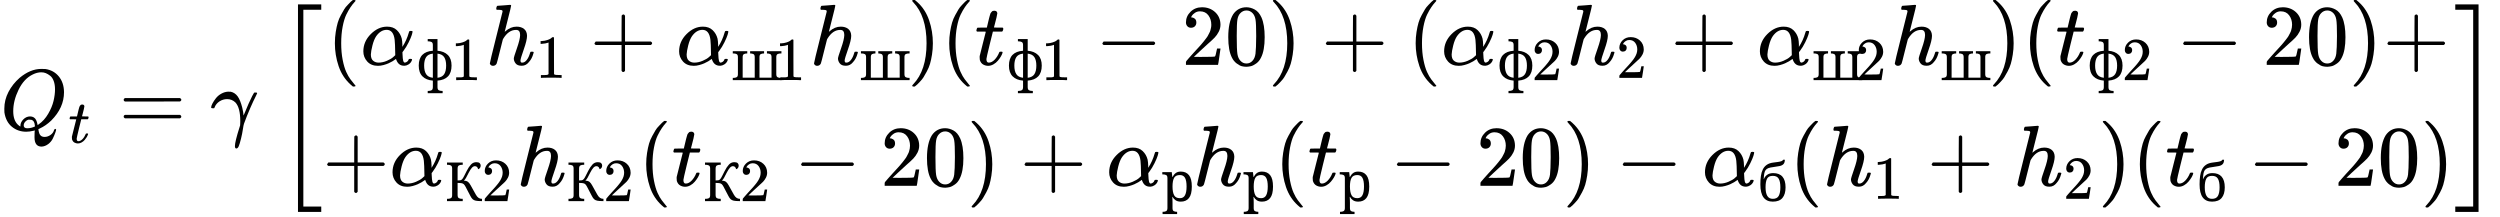
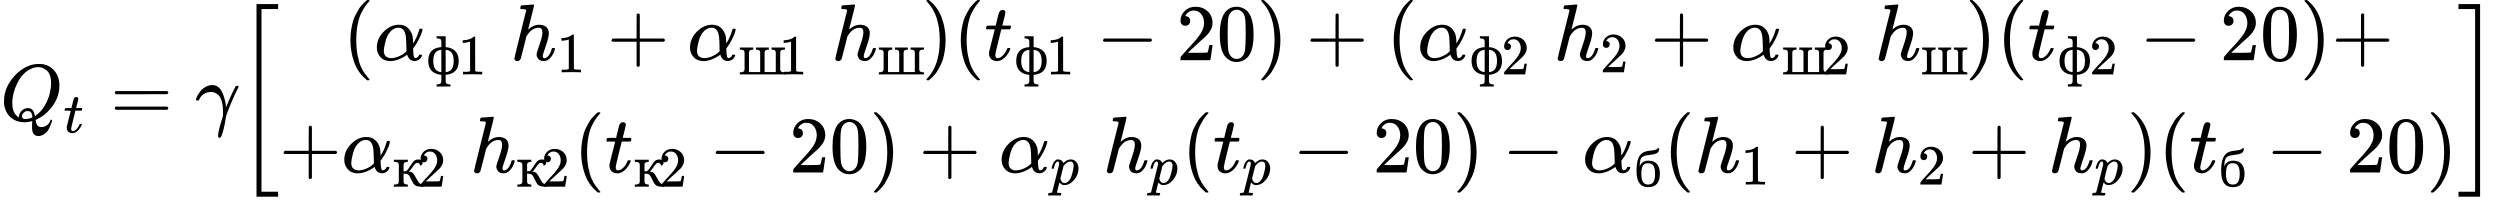
- <svg xmlns="http://www.w3.org/2000/svg" xmlns:xlink="http://www.w3.org/1999/xlink" width="523.096" height="45.28" viewBox="0 -1500.8 28901.1 2501.7">
+ <svg xmlns="http://www.w3.org/2000/svg" xmlns:xlink="http://www.w3.org/1999/xlink" width="563.568" height="45.28" viewBox="0 -1500.8 31137.1 2501.7">
  <defs>
-     <path id="i" d="m213 578-13-5q-14-5-40-10t-58-7H83v46h19q47 2 87 15t56 24 28 22q2 3 12 3 9 0 17-6V361l1-300q7-7 12-9t24-4 62-2h26V0h-11q-21 3-159 3-136 0-157-3H88v46h64q16 0 25 1t16 3 8 2 6 5 6 4v517z" />
+     <path id="j" d="M137 683q1 0 72 5t73 6q12 0 12-9 0-11-36-151-38-148-38-151 0-2 7 5 61 54 130 54 54 0 87-27t34-79q0-51-38-158T402 50q1-14 5-19t15-5q28 0 52 30t39 82q3 11 6 13t16 2q20 0 20-8 0-1-4-15-16-59-51-97-34-43-81-43h-5q-47 0-68 27t-21 57q0 16 36 118t37 153q0 59-44 59h-5q-83 0-144-98l-7-13-34-135Q132 28 127 16q-13-27-44-27-14 0-24 9T48 16q0 14 73 304l74 296q0 13-7 16t-39 5h-21q-6 6-6 8t2 19q5 19 13 19z" />
    <path id="a" d="M399-80q0 33 1 50t2 19v4l-15-4q-46-11-84-11-95 0-165 57T51 201q-1 8-1 43 0 102 48 194t129 163q124 103 249 103 38 0 48-1 97-14 156-86t60-182q0-180-148-328-63-60-131-91l-17-8V3q0-1 5-27t21-42 46-16q35 0 67 22t42 57q6 14 13 14 9 0 11-9 0-8-10-36t-28-66-54-65-76-29q-82 0-82 107v7zm237 548q0 55-15 96t-41 61-50 30-53 10q-48 0-98-25-102-49-164-176t-62-248q0-106 54-157 24-21 29-21v8q0 40 33 74t78 35q25 0 43-11t27-30 12-32 6-27l13 9q64 44 109 121t62 149 17 134zM314 18q48 0 90 21l-1 10q-4 55-37 66-12 2-19 2h-6q-3 0-4 1-20 0-41-20t-22-46q0-34 40-34z" />
    <path id="c" d="M56 347q0 13 14 20h637q15-8 15-20 0-11-14-19l-318-1H72q-16 5-16 20zm0-194q0 15 16 20h636q14-10 14-20 0-13-15-20H70q-14 7-14 20z" />
    <path id="d" d="M31 249q-20 0-20 9 0 17 15 46t40 61 63 53 77 23q27 0 33-1 48-11 79-54t53-131q14-60 14-85 0-4 1-4l12 27q20 51 45 107t43 91 22 39q2 1 16 1h13q6-6 6-9 0-4-21-44t-59-127-72-180q-6-16-13-65t-21-106q-16-65-27-90t-27-26q-17 0-17 28 0 50 54 220l6 19 1 18q1 10 1 31 0 157-57 217-40 38-95 38-48 0-88-26t-57-69q-2-9-4-9-2-2-16-2z" />
-     <path id="f" d="M247-949v2399h269v-62H309V-887h207v-62H247z" />
-     <path id="g" d="M94 250q0 69 10 131t23 107 37 88 38 67 42 52 33 34 25 21h17q14 0 14-9 0-3-17-21t-41-53-49-86-42-138-17-193 17-192 41-139 49-86 42-53 17-21q0-9-15-9h-16l-28 24q-94 85-137 212T94 250z" />
-     <path id="h" d="M34 156q0 114 86 200t189 86q70 0 112-40t57-98q6-29 7-67v-29q49 74 75 166 4 14 6 16t16 3q21 0 21-8 0-9-9-39t-36-85-61-100l-11-14 1-24q2-56 8-76t19-21q14 2 26 11t17 23q2 7 5 8t15 2q20 0 20-8 0-6-6-19-12-24-35-38t-44-15h-7q-67 0-91 72l-3 7-11-8q-10-8-30-20t-45-23-58-20-64-9q-79 0-124 50T34 156zM208 26q49 0 98 21t73 43l24 22q-2 143-7 178-14 115-92 115-69 0-121-73-27-40-44-108t-18-104q0-49 25-71t62-23z" />
+     <path id="e" d="M247-949v2399h269v-62H309V-887h207v-62H247z" />
+     <path id="f" d="M94 250q0 69 10 131t23 107 37 88 38 67 42 52 33 34 25 21h17q14 0 14-9 0-3-17-21t-41-53-49-86-42-138-17-193 17-192 41-139 49-86 42-53 17-21q0-9-15-9h-16l-28 24q-94 85-137 212T94 250z" />
+     <path id="g" d="M34 156q0 114 86 200t189 86q70 0 112-40t57-98q6-29 7-67v-29q49 74 75 166 4 14 6 16t16 3q21 0 21-8 0-9-9-39t-36-85-61-100l-11-14 1-24q2-56 8-76t19-21q14 2 26 11t17 23q2 7 5 8t15 2q20 0 20-8 0-6-6-19-12-24-35-38t-44-15h-7q-67 0-91 72l-3 7-11-8q-10-8-30-20t-45-23-58-20-64-9q-79 0-124 50T34 156zM208 26q49 0 98 21t73 43l24 22q-2 143-7 178-14 115-92 115-69 0-121-73-27-40-44-108t-18-104q0-49 25-71t62-23z" />
+     <path id="h" d="m213 578-13-5q-14-5-40-10t-58-7H83v46h19q47 2 87 15t56 24 28 22q2 3 12 3 9 0 17-6V361l1-300q7-7 12-9t24-4 62-2h26V0h-11q-21 3-159 3-136 0-157-3H88v46h64q16 0 25 1t16 3 8 2 6 5 6 4v517z" />
    <path id="b" d="M26 385q-7 7-7 10 0 4 3 16t5 14q2 5 9 5t51 1h53l19 80q3 11 7 29t7 26 6 20 8 17 10 12 14 9 18 2q18-1 25-11t7-19q0-7-9-47t-20-79l-10-37q0-2 50-2h51q7-7 7-11 0-22-13-35H210l-36-145Q135 80 135 68q0-42 27-42 35 0 68 34t53 84q2 6 5 7t15 2h4q15 0 15-8 0-3-3-12-5-16-18-38t-34-47-51-42-61-17q-30 0-57 15T59 56q-2 8-2 27v18l35 140q35 141 36 142 0 2-51 2H26z" />
-     <path id="j" d="M137 683q1 0 72 5t73 6q12 0 12-9 0-11-36-151-38-148-38-151 0-2 7 5 61 54 130 54 54 0 87-27t34-79q0-51-38-158T402 50q1-14 5-19t15-5q28 0 52 30t39 82q3 11 6 13t16 2q20 0 20-8 0-1-4-15-16-59-51-97-34-43-81-43h-5q-47 0-68 27t-21 57q0 16 36 118t37 153q0 59-44 59h-5q-83 0-144-98l-7-13-34-135Q132 28 127 16q-13-27-44-27-14 0-24 9T48 16q0 14 73 304l74 296q0 13-7 16t-39 5h-21q-6 6-6 8t2 19q5 19 13 19z" />
    <path id="k" d="M56 237v13l14 20h299v150l1 150q10 13 19 13 13 0 20-15V270h298q15-8 15-20t-15-20H409V-68q-8-14-18-14h-4q-12 0-18 14v298H70q-14 7-14 20z" />
    <path id="l" d="m60 749 4 1h22l28-24q94-85 137-212t43-264q0-68-10-131T261 12t-37-88-38-67-41-51-32-33-23-19l-4-4H63q-3 0-5 3t-3 9q1 1 11 13Q221-64 221 250T66 725q-10 12-11 13 0 8 5 11z" />
    <path id="m" d="M84 237v13l14 20h581q15-8 15-20t-15-20H98q-14 7-14 20z" />
    <path id="n" d="M109 429q-27 0-43 18t-16 44q0 71 53 123t132 52q91 0 152-56t62-145q0-43-20-82t-48-68-80-74q-36-31-100-92l-59-56 76-1q157 0 167 5 7 2 24 89v3h40v-3q-1-3-13-91T421 3V0H50v31q0 7 6 15t30 35q29 32 50 56 9 10 34 37t34 37 29 33 28 34 23 30 21 32 15 29 13 32 7 30 3 33q0 63-34 109t-97 46q-33 0-58-17t-35-33-10-19q0-1 5-1 18 0 37-14t19-46q0-25-16-42t-45-18z" />
    <path id="o" d="M96 585q56 81 153 81 48 0 96-26t78-92q37-83 37-228 0-155-43-237-20-42-55-67t-61-31-51-7q-26 0-52 6t-61 32-55 67q-43 82-43 237 0 174 57 265zm225 12q-30 32-71 32-42 0-72-32-25-26-33-72t-8-192q0-158 8-208t36-79q28-30 69-30 40 0 68 30 29 30 36 84t8 203q0 145-8 191t-33 73z" />
-     <path id="p" d="M11 1388v62h269V-949H11v62h207v2275H11z" />
+     <path id="p" d="M23 287q1 3 2 8t5 22 10 31 15 33 20 30 26 22 33 9q75 0 96-64l10 9q62 55 118 55 65 0 102-47t37-114q0-108-76-199T249-10q-22 0-39 6-11 5-23 15t-19 17l-7 8q-1-1-22-87t-21-87q0-6 8-7t37-3h25q6-7 6-9t-3-18q-3-12-6-15t-13-4h-11q-9 0-34 1t-62 1q-70 0-89-2h-8q-7 7-7 11 2 27 13 35h20q34 1 39 12 3 6 61 239t61 247q1 5 1 14 0 41-25 41-22 0-37-28t-23-61-12-36q-2-2-16-2H29q-6 6-6 9zm155-185q22-76 74-76 30 0 58 23t46 58q18 34 36 108t19 110v6q0 74-61 74-11 0-22-3t-22-9-20-13-17-15-15-15-11-14-8-10l-3-4q0-1-3-14t-11-44-14-52q-26-106-26-110z" />
+     <path id="q" d="M11 1388v62h269V-949H11v62h207v2275H11z" />
  </defs>
  <g data-mml-node="math" stroke="currentColor" fill="currentColor" stroke-width="0">
    <g data-mml-node="msub">
      <use xlink:href="#a" data-mml-node="mi" transform="scale(1 -1)" />
      <g data-mml-node="TeXAtom">
        <use xlink:href="#b" data-mml-node="mi" transform="matrix(.707 0 0 -.707 791 150)" />
      </g>
    </g>
    <use xlink:href="#c" data-mml-node="mo" transform="matrix(1 0 0 -1 1374 0)" />
    <use xlink:href="#d" data-mml-node="mi" transform="matrix(1 0 0 -1 2429.8 0)" />
-     <use xlink:href="#e" data-mml-node="mtext" transform="matrix(1 0 0 -1 2947.8 0)" />
    <g data-mml-node="mrow">
-       <use xlink:href="#f" data-mml-node="mo" transform="matrix(1 0 0 -1 3197.8 0)" />
+       <use xlink:href="#e" data-mml-node="mo" transform="matrix(1 0 0 -1 2947.8 0)" />
      <g data-mml-node="mtable">
        <g data-mml-node="mtr">
          <g data-mml-node="mtd">
-             <use xlink:href="#g" data-mml-node="mo" transform="matrix(1 0 0 -1 3777.4 -750.8)" />
-             <g data-mml-node="msub">
-               <use xlink:href="#h" data-mml-node="mi" transform="matrix(1 0 0 -1 4166.4 -750.8)" />
-               <g data-mml-node="TeXAtom">
-                 <text data-variant="normal" transform="matrix(.707 0 0 .707 4806.4 -574.1)" font-size="884" font-family="serif" data-mml-node="mo">ф</text>
-                 <use xlink:href="#i" data-mml-node="mn" transform="matrix(.707 0 0 -.707 5211.228 -574.1)" />
-               </g>
-             </g>
-             <g data-mml-node="msub">
-               <use xlink:href="#j" data-mml-node="mi" transform="matrix(1 0 0 -1 5614.8 -750.8)" />
-               <g data-mml-node="TeXAtom">
-                 <use xlink:href="#i" data-mml-node="mn" transform="matrix(.707 0 0 -.707 6190.8 -600.8)" />
-               </g>
-             </g>
-             <use xlink:href="#k" data-mml-node="mo" transform="matrix(1 0 0 -1 6816.6 -750.8)" />
-             <g data-mml-node="msub">
-               <use xlink:href="#h" data-mml-node="mi" transform="matrix(1 0 0 -1 7816.8 -750.8)" />
-               <g data-mml-node="TeXAtom">
-                 <text data-variant="normal" transform="matrix(.707 0 0 .707 8456.8 -574.1)" font-size="884" font-family="serif" data-mml-node="mo">ш</text>
-                 <use xlink:href="#i" data-mml-node="mn" transform="matrix(.707 0 0 -.707 8958.7 -574.1)" />
-               </g>
-             </g>
-             <g data-mml-node="msub">
-               <use xlink:href="#j" data-mml-node="mi" transform="matrix(1 0 0 -1 9362.4 -750.8)" />
-               <g data-mml-node="TeXAtom">
-                 <text data-variant="normal" transform="matrix(.707 0 0 .707 9938.4 -574.1)" font-size="884" font-family="serif" data-mml-node="mo">ш</text>
-               </g>
-             </g>
-             <use xlink:href="#l" data-mml-node="mo" transform="matrix(1 0 0 -1 10490.4 -750.8)" />
-             <use xlink:href="#g" data-mml-node="mo" transform="matrix(1 0 0 -1 10879.4 -750.8)" />
-             <g data-mml-node="msub">
-               <use xlink:href="#b" data-mml-node="mi" transform="matrix(1 0 0 -1 11268.4 -750.8)" />
-               <g data-mml-node="TeXAtom">
-                 <text data-variant="normal" transform="matrix(.707 0 0 .707 11629.4 -574.1)" font-size="884" font-family="serif" data-mml-node="mo">ф</text>
-                 <use xlink:href="#i" data-mml-node="mn" transform="matrix(.707 0 0 -.707 12034.228 -574.1)" />
-               </g>
-             </g>
-             <use xlink:href="#m" data-mml-node="mo" transform="matrix(1 0 0 -1 12660 -750.8)" />
-             <g data-mml-node="mn" transform="matrix(1 0 0 -1 13660.2 -750.8)">
-               <use xlink:href="#n" />
-               <use xlink:href="#o" transform="translate(500)" />
-             </g>
-             <use xlink:href="#l" data-mml-node="mo" transform="matrix(1 0 0 -1 14660.2 -750.8)" />
-             <use xlink:href="#k" data-mml-node="mo" transform="matrix(1 0 0 -1 15271.4 -750.8)" />
-             <use xlink:href="#g" data-mml-node="mo" transform="matrix(1 0 0 -1 16271.7 -750.8)" />
-             <g data-mml-node="msub">
-               <use xlink:href="#h" data-mml-node="mi" transform="matrix(1 0 0 -1 16660.7 -750.8)" />
-               <g data-mml-node="TeXAtom">
-                 <text data-variant="normal" transform="matrix(.707 0 0 .707 17300.7 -574.1)" font-size="884" font-family="serif" data-mml-node="mo">ф</text>
-                 <use xlink:href="#n" data-mml-node="mn" transform="matrix(.707 0 0 -.707 17705.528 -574.1)" />
-               </g>
-             </g>
-             <g data-mml-node="msub">
-               <use xlink:href="#j" data-mml-node="mi" transform="matrix(1 0 0 -1 18109.1 -750.8)" />
-               <g data-mml-node="TeXAtom">
-                 <use xlink:href="#n" data-mml-node="mn" transform="matrix(.707 0 0 -.707 18685.1 -600.8)" />
-               </g>
-             </g>
-             <use xlink:href="#k" data-mml-node="mo" transform="matrix(1 0 0 -1 19310.8 -750.8)" />
-             <g data-mml-node="msub">
-               <use xlink:href="#h" data-mml-node="mi" transform="matrix(1 0 0 -1 20311.1 -750.8)" />
-               <g data-mml-node="TeXAtom">
-                 <text data-variant="normal" transform="matrix(.707 0 0 .707 20951.1 -574.1)" font-size="884" font-family="serif" data-mml-node="mo">ш</text>
-                 <use xlink:href="#n" data-mml-node="mn" transform="matrix(.707 0 0 -.707 21453 -574.1)" />
-               </g>
-             </g>
-             <g data-mml-node="msub">
-               <use xlink:href="#j" data-mml-node="mi" transform="matrix(1 0 0 -1 21856.6 -750.8)" />
-               <g data-mml-node="TeXAtom">
-                 <text data-variant="normal" transform="matrix(.707 0 0 .707 22432.6 -574.1)" font-size="884" font-family="serif" data-mml-node="mo">ш</text>
-               </g>
-             </g>
-             <use xlink:href="#l" data-mml-node="mo" transform="matrix(1 0 0 -1 22984.6 -750.8)" />
-             <use xlink:href="#g" data-mml-node="mo" transform="matrix(1 0 0 -1 23373.6 -750.8)" />
-             <g data-mml-node="msub">
-               <use xlink:href="#b" data-mml-node="mi" transform="matrix(1 0 0 -1 23762.6 -750.8)" />
-               <g data-mml-node="TeXAtom">
-                 <text data-variant="normal" transform="matrix(.707 0 0 .707 24123.6 -574.1)" font-size="884" font-family="serif" data-mml-node="mo">ф</text>
-                 <use xlink:href="#n" data-mml-node="mn" transform="matrix(.707 0 0 -.707 24528.428 -574.1)" />
-               </g>
-             </g>
-             <use xlink:href="#m" data-mml-node="mo" transform="matrix(1 0 0 -1 25154.2 -750.8)" />
-             <g data-mml-node="mn" transform="matrix(1 0 0 -1 26154.5 -750.8)">
-               <use xlink:href="#n" />
-               <use xlink:href="#o" transform="translate(500)" />
-             </g>
-             <use xlink:href="#l" data-mml-node="mo" transform="matrix(1 0 0 -1 27154.5 -750.8)" />
-             <use xlink:href="#k" data-mml-node="mo" transform="matrix(1 0 0 -1 27543.5 -750.8)" />
+             <use xlink:href="#f" data-mml-node="mo" transform="matrix(1 0 0 -1 4270.4 -750.8)" />
+             <g data-mml-node="msub">
+               <use xlink:href="#g" data-mml-node="mi" transform="matrix(1 0 0 -1 4659.4 -750.8)" />
+               <g data-mml-node="TeXAtom">
+                 <text data-variant="normal" transform="matrix(.707 0 0 .707 5299.4 -574.1)" font-size="884" font-family="serif" data-mml-node="mo">ф</text>
+                 <use xlink:href="#h" data-mml-node="mn" transform="matrix(.707 0 0 -.707 5704.228 -574.1)" />
+               </g>
+             </g>
+             <use xlink:href="#i" data-mml-node="mtext" transform="matrix(1 0 0 -1 6107.8 -750.8)" />
+             <g data-mml-node="msub">
+               <use xlink:href="#j" data-mml-node="mi" transform="matrix(1 0 0 -1 6357.8 -750.8)" />
+               <g data-mml-node="TeXAtom">
+                 <use xlink:href="#h" data-mml-node="mn" transform="matrix(.707 0 0 -.707 6933.8 -600.8)" />
+               </g>
+             </g>
+             <use xlink:href="#k" data-mml-node="mo" transform="matrix(1 0 0 -1 7559.6 -750.8)" />
+             <g data-mml-node="msub">
+               <use xlink:href="#g" data-mml-node="mi" transform="matrix(1 0 0 -1 8559.8 -750.8)" />
+               <g data-mml-node="TeXAtom">
+                 <text data-variant="normal" transform="matrix(.707 0 0 .707 9199.8 -574.1)" font-size="884" font-family="serif" data-mml-node="mo">ш</text>
+                 <use xlink:href="#h" data-mml-node="mn" transform="matrix(.707 0 0 -.707 9701.7 -574.1)" />
+               </g>
+             </g>
+             <use xlink:href="#i" data-mml-node="mtext" transform="matrix(1 0 0 -1 10105.4 -750.8)" />
+             <g data-mml-node="msub">
+               <use xlink:href="#j" data-mml-node="mi" transform="matrix(1 0 0 -1 10355.4 -750.8)" />
+               <g data-mml-node="TeXAtom">
+                 <text data-variant="normal" transform="matrix(.707 0 0 .707 10931.4 -574.1)" font-size="884" font-family="serif" data-mml-node="mo">ш</text>
+               </g>
+             </g>
+             <use xlink:href="#l" data-mml-node="mo" transform="matrix(1 0 0 -1 11483.4 -750.8)" />
+             <use xlink:href="#f" data-mml-node="mo" transform="matrix(1 0 0 -1 11872.4 -750.8)" />
+             <g data-mml-node="msub">
+               <use xlink:href="#b" data-mml-node="mi" transform="matrix(1 0 0 -1 12261.4 -750.8)" />
+               <g data-mml-node="TeXAtom">
+                 <text data-variant="normal" transform="matrix(.707 0 0 .707 12622.4 -574.1)" font-size="884" font-family="serif" data-mml-node="mo">ф</text>
+                 <use xlink:href="#h" data-mml-node="mn" transform="matrix(.707 0 0 -.707 13027.228 -574.1)" />
+               </g>
+             </g>
+             <use xlink:href="#m" data-mml-node="mo" transform="matrix(1 0 0 -1 13653 -750.8)" />
+             <g data-mml-node="mn" transform="matrix(1 0 0 -1 14653.2 -750.8)">
+               <use xlink:href="#n" />
+               <use xlink:href="#o" transform="translate(500)" />
+             </g>
+             <use xlink:href="#l" data-mml-node="mo" transform="matrix(1 0 0 -1 15653.2 -750.8)" />
+             <use xlink:href="#k" data-mml-node="mo" transform="matrix(1 0 0 -1 16264.4 -750.8)" />
+             <use xlink:href="#f" data-mml-node="mo" transform="matrix(1 0 0 -1 17264.7 -750.8)" />
+             <g data-mml-node="msub">
+               <use xlink:href="#g" data-mml-node="mi" transform="matrix(1 0 0 -1 17653.7 -750.8)" />
+               <g data-mml-node="TeXAtom">
+                 <text data-variant="normal" transform="matrix(.707 0 0 .707 18293.7 -574.1)" font-size="884" font-family="serif" data-mml-node="mo">ф</text>
+                 <use xlink:href="#n" data-mml-node="mn" transform="matrix(.707 0 0 -.707 18698.528 -574.1)" />
+               </g>
+             </g>
+             <use xlink:href="#i" data-mml-node="mtext" transform="matrix(1 0 0 -1 19102.1 -750.8)" />
+             <g data-mml-node="msub">
+               <use xlink:href="#j" data-mml-node="mi" transform="matrix(1 0 0 -1 19352.1 -750.8)" />
+               <g data-mml-node="TeXAtom">
+                 <use xlink:href="#n" data-mml-node="mn" transform="matrix(.707 0 0 -.707 19928.1 -600.8)" />
+               </g>
+             </g>
+             <use xlink:href="#k" data-mml-node="mo" transform="matrix(1 0 0 -1 20553.8 -750.8)" />
+             <g data-mml-node="msub">
+               <use xlink:href="#g" data-mml-node="mi" transform="matrix(1 0 0 -1 21554.1 -750.8)" />
+               <g data-mml-node="TeXAtom">
+                 <text data-variant="normal" transform="matrix(.707 0 0 .707 22194.1 -574.1)" font-size="884" font-family="serif" data-mml-node="mo">ш</text>
+                 <use xlink:href="#n" data-mml-node="mn" transform="matrix(.707 0 0 -.707 22696 -574.1)" />
+               </g>
+             </g>
+             <use xlink:href="#i" data-mml-node="mtext" transform="matrix(1 0 0 -1 23099.6 -750.8)" />
+             <g data-mml-node="msub">
+               <use xlink:href="#j" data-mml-node="mi" transform="matrix(1 0 0 -1 23349.6 -750.8)" />
+               <g data-mml-node="TeXAtom">
+                 <text data-variant="normal" transform="matrix(.707 0 0 .707 23925.6 -574.1)" font-size="884" font-family="serif" data-mml-node="mo">ш</text>
+               </g>
+             </g>
+             <use xlink:href="#l" data-mml-node="mo" transform="matrix(1 0 0 -1 24477.6 -750.8)" />
+             <use xlink:href="#f" data-mml-node="mo" transform="matrix(1 0 0 -1 24866.6 -750.8)" />
+             <g data-mml-node="msub">
+               <use xlink:href="#b" data-mml-node="mi" transform="matrix(1 0 0 -1 25255.6 -750.8)" />
+               <g data-mml-node="TeXAtom">
+                 <text data-variant="normal" transform="matrix(.707 0 0 .707 25616.6 -574.1)" font-size="884" font-family="serif" data-mml-node="mo">ф</text>
+                 <use xlink:href="#n" data-mml-node="mn" transform="matrix(.707 0 0 -.707 26021.428 -574.1)" />
+               </g>
+             </g>
+             <use xlink:href="#m" data-mml-node="mo" transform="matrix(1 0 0 -1 26647.2 -750.8)" />
+             <g data-mml-node="mn" transform="matrix(1 0 0 -1 27647.5 -750.8)">
+               <use xlink:href="#n" />
+               <use xlink:href="#o" transform="translate(500)" />
+             </g>
+             <use xlink:href="#l" data-mml-node="mo" transform="matrix(1 0 0 -1 28647.5 -750.8)" />
+             <use xlink:href="#k" data-mml-node="mo" transform="matrix(1 0 0 -1 29036.5 -750.8)" />
          </g>
        </g>
        <g data-mml-node="mtr">
          <g data-mml-node="mtd">
-             <use xlink:href="#k" data-mml-node="mo" transform="matrix(1 0 0 -1 3725.8 647.3)" />
-             <g data-mml-node="msub">
-               <use xlink:href="#h" data-mml-node="mi" transform="matrix(1 0 0 -1 4503.8 647.3)" />
-               <g data-mml-node="TeXAtom">
-                 <text data-variant="normal" transform="matrix(.707 0 0 .707 5143.8 824)" font-size="884" font-family="serif" data-mml-node="mo">К</text>
-                 <use xlink:href="#n" data-mml-node="mn" transform="matrix(.707 0 0 -.707 5568.495 824)" />
-               </g>
-             </g>
-             <g data-mml-node="msub">
-               <use xlink:href="#j" data-mml-node="mi" transform="matrix(1 0 0 -1 5972.1 647.3)" />
-               <g data-mml-node="TeXAtom">
-                 <text data-variant="normal" transform="matrix(.707 0 0 .707 6548.1 824)" font-size="884" font-family="serif" data-mml-node="mo">К</text>
-                 <use xlink:href="#n" data-mml-node="mn" transform="matrix(.707 0 0 -.707 6972.795 824)" />
-               </g>
-             </g>
-             <use xlink:href="#g" data-mml-node="mo" transform="matrix(1 0 0 -1 7376.4 647.3)" />
-             <g data-mml-node="msub">
-               <use xlink:href="#b" data-mml-node="mi" transform="matrix(1 0 0 -1 7765.4 647.3)" />
-               <g data-mml-node="TeXAtom">
-                 <text data-variant="normal" transform="matrix(.707 0 0 .707 8126.4 824)" font-size="884" font-family="serif" data-mml-node="mo">К</text>
-                 <use xlink:href="#n" data-mml-node="mn" transform="matrix(.707 0 0 -.707 8551.095 824)" />
-               </g>
-             </g>
-             <use xlink:href="#m" data-mml-node="mo" transform="matrix(1 0 0 -1 9177 647.3)" />
-             <g data-mml-node="mn" transform="matrix(1 0 0 -1 10177.2 647.3)">
-               <use xlink:href="#n" />
-               <use xlink:href="#o" transform="translate(500)" />
-             </g>
-             <use xlink:href="#l" data-mml-node="mo" transform="matrix(1 0 0 -1 11177.2 647.3)" />
-             <use xlink:href="#k" data-mml-node="mo" transform="matrix(1 0 0 -1 11788.4 647.3)" />
-             <g data-mml-node="msub">
-               <use xlink:href="#h" data-mml-node="mi" transform="matrix(1 0 0 -1 12788.6 647.3)" />
-               <g data-mml-node="TeXAtom">
-                 <text data-variant="normal" transform="matrix(.707 0 0 .707 13428.6 824)" font-size="884" font-family="serif" data-mml-node="mo">р</text>
-               </g>
-             </g>
-             <g data-mml-node="msub">
-               <use xlink:href="#j" data-mml-node="mi" transform="matrix(1 0 0 -1 13791.2 647.3)" />
-               <g data-mml-node="TeXAtom">
-                 <text data-variant="normal" transform="matrix(.707 0 0 .707 14367.2 824)" font-size="884" font-family="serif" data-mml-node="mo">р</text>
-               </g>
-             </g>
-             <use xlink:href="#g" data-mml-node="mo" transform="matrix(1 0 0 -1 14729.7 647.3)" />
-             <g data-mml-node="msub">
-               <use xlink:href="#b" data-mml-node="mi" transform="matrix(1 0 0 -1 15118.7 647.3)" />
-               <g data-mml-node="TeXAtom">
-                 <text data-variant="normal" transform="matrix(.707 0 0 .707 15479.7 824)" font-size="884" font-family="serif" data-mml-node="mo">р</text>
-               </g>
-             </g>
-             <use xlink:href="#m" data-mml-node="mo" transform="matrix(1 0 0 -1 16064.5 647.3)" />
-             <g data-mml-node="mn" transform="matrix(1 0 0 -1 17064.7 647.3)">
-               <use xlink:href="#n" />
-               <use xlink:href="#o" transform="translate(500)" />
-             </g>
-             <use xlink:href="#l" data-mml-node="mo" transform="matrix(1 0 0 -1 18064.7 647.3)" />
-             <use xlink:href="#m" data-mml-node="mo" transform="matrix(1 0 0 -1 18675.9 647.3)" />
-             <g data-mml-node="msub">
-               <use xlink:href="#h" data-mml-node="mi" transform="matrix(1 0 0 -1 19676.2 647.3)" />
-               <g data-mml-node="TeXAtom">
-                 <text data-variant="normal" transform="matrix(.707 0 0 .707 20316.2 824)" font-size="884" font-family="serif" data-mml-node="mo">б</text>
-               </g>
-             </g>
-             <use xlink:href="#g" data-mml-node="mo" transform="matrix(1 0 0 -1 20684.1 647.3)" />
-             <g data-mml-node="msub">
-               <use xlink:href="#j" data-mml-node="mi" transform="matrix(1 0 0 -1 21073.1 647.3)" />
-               <g data-mml-node="TeXAtom">
-                 <use xlink:href="#i" data-mml-node="mn" transform="matrix(.707 0 0 -.707 21649.1 797.3)" />
-               </g>
-             </g>
-             <use xlink:href="#k" data-mml-node="mo" transform="matrix(1 0 0 -1 22274.9 647.3)" />
-             <g data-mml-node="msub">
-               <use xlink:href="#j" data-mml-node="mi" transform="matrix(1 0 0 -1 23275.1 647.3)" />
-               <g data-mml-node="TeXAtom">
-                 <use xlink:href="#n" data-mml-node="mn" transform="matrix(.707 0 0 -.707 23851.1 797.3)" />
-               </g>
-             </g>
-             <use xlink:href="#l" data-mml-node="mo" transform="matrix(1 0 0 -1 24254.7 647.3)" />
-             <use xlink:href="#g" data-mml-node="mo" transform="matrix(1 0 0 -1 24643.7 647.3)" />
-             <g data-mml-node="msub">
-               <use xlink:href="#b" data-mml-node="mi" transform="matrix(1 0 0 -1 25032.7 647.3)" />
-               <g data-mml-node="TeXAtom">
-                 <text data-variant="normal" transform="matrix(.707 0 0 .707 25393.7 824)" font-size="884" font-family="serif" data-mml-node="mo">б</text>
-               </g>
-             </g>
-             <use xlink:href="#m" data-mml-node="mo" transform="matrix(1 0 0 -1 25983.9 647.3)" />
-             <g data-mml-node="mn" transform="matrix(1 0 0 -1 26984.1 647.3)">
-               <use xlink:href="#n" />
-               <use xlink:href="#o" transform="translate(500)" />
-             </g>
-             <use xlink:href="#l" data-mml-node="mo" transform="matrix(1 0 0 -1 27984.1 647.3)" />
+             <use xlink:href="#k" data-mml-node="mo" transform="matrix(1 0 0 -1 3475.8 647.3)" />
+             <g data-mml-node="msub">
+               <use xlink:href="#g" data-mml-node="mi" transform="matrix(1 0 0 -1 4253.8 647.3)" />
+               <g data-mml-node="TeXAtom">
+                 <text data-variant="normal" transform="matrix(.707 0 0 .707 4893.8 824)" font-size="884" font-family="serif" data-mml-node="mo">к</text>
+                 <use xlink:href="#n" data-mml-node="mn" transform="matrix(.707 0 0 -.707 5202.688 824)" />
+               </g>
+             </g>
+             <use xlink:href="#i" data-mml-node="mtext" transform="matrix(1 0 0 -1 5606.3 647.3)" />
+             <g data-mml-node="msub">
+               <use xlink:href="#j" data-mml-node="mi" transform="matrix(1 0 0 -1 5856.3 647.3)" />
+               <g data-mml-node="TeXAtom">
+                 <text data-variant="normal" transform="matrix(.707 0 0 .707 6432.3 824)" font-size="884" font-family="serif" data-mml-node="mo">к</text>
+                 <use xlink:href="#n" data-mml-node="mn" transform="matrix(.707 0 0 -.707 6741.188 824)" />
+               </g>
+             </g>
+             <use xlink:href="#f" data-mml-node="mo" transform="matrix(1 0 0 -1 7144.7 647.3)" />
+             <g data-mml-node="msub">
+               <use xlink:href="#b" data-mml-node="mi" transform="matrix(1 0 0 -1 7533.7 647.3)" />
+               <g data-mml-node="TeXAtom">
+                 <text data-variant="normal" transform="matrix(.707 0 0 .707 7894.7 824)" font-size="884" font-family="serif" data-mml-node="mo">к</text>
+                 <use xlink:href="#n" data-mml-node="mn" transform="matrix(.707 0 0 -.707 8203.588 824)" />
+               </g>
+             </g>
+             <use xlink:href="#m" data-mml-node="mo" transform="matrix(1 0 0 -1 8829.4 647.3)" />
+             <g data-mml-node="mn" transform="matrix(1 0 0 -1 9829.7 647.3)">
+               <use xlink:href="#n" />
+               <use xlink:href="#o" transform="translate(500)" />
+             </g>
+             <use xlink:href="#l" data-mml-node="mo" transform="matrix(1 0 0 -1 10829.7 647.3)" />
+             <use xlink:href="#k" data-mml-node="mo" transform="matrix(1 0 0 -1 11440.9 647.3)" />
+             <g data-mml-node="msub">
+               <use xlink:href="#g" data-mml-node="mi" transform="matrix(1 0 0 -1 12441.1 647.3)" />
+               <g data-mml-node="TeXAtom">
+                 <use xlink:href="#p" data-mml-node="mi" transform="matrix(.707 0 0 -.707 13081.1 797.3)" />
+               </g>
+             </g>
+             <use xlink:href="#i" data-mml-node="mtext" transform="matrix(1 0 0 -1 13486.8 647.3)" />
+             <g data-mml-node="msub">
+               <use xlink:href="#j" data-mml-node="mi" transform="matrix(1 0 0 -1 13736.8 647.3)" />
+               <g data-mml-node="TeXAtom">
+                 <use xlink:href="#p" data-mml-node="mi" transform="matrix(.707 0 0 -.707 14312.8 797.3)" />
+               </g>
+             </g>
+             <use xlink:href="#f" data-mml-node="mo" transform="matrix(1 0 0 -1 14718.5 647.3)" />
+             <g data-mml-node="msub">
+               <use xlink:href="#b" data-mml-node="mi" transform="matrix(1 0 0 -1 15107.5 647.3)" />
+               <g data-mml-node="TeXAtom">
+                 <use xlink:href="#p" data-mml-node="mi" transform="matrix(.707 0 0 -.707 15468.5 797.3)" />
+               </g>
+             </g>
+             <use xlink:href="#m" data-mml-node="mo" transform="matrix(1 0 0 -1 16096.4 647.3)" />
+             <g data-mml-node="mn" transform="matrix(1 0 0 -1 17096.6 647.3)">
+               <use xlink:href="#n" />
+               <use xlink:href="#o" transform="translate(500)" />
+             </g>
+             <use xlink:href="#l" data-mml-node="mo" transform="matrix(1 0 0 -1 18096.6 647.3)" />
+             <use xlink:href="#m" data-mml-node="mo" transform="matrix(1 0 0 -1 18707.8 647.3)" />
+             <g data-mml-node="msub">
+               <use xlink:href="#g" data-mml-node="mi" transform="matrix(1 0 0 -1 19708 647.3)" />
+               <g data-mml-node="TeXAtom">
+                 <text data-variant="normal" transform="matrix(.707 0 0 .707 20348 824)" font-size="884" font-family="serif" data-mml-node="mo">б</text>
+               </g>
+             </g>
+             <use xlink:href="#f" data-mml-node="mo" transform="matrix(1 0 0 -1 20716 647.3)" />
+             <g data-mml-node="msub">
+               <use xlink:href="#j" data-mml-node="mi" transform="matrix(1 0 0 -1 21105 647.3)" />
+               <g data-mml-node="TeXAtom">
+                 <use xlink:href="#h" data-mml-node="mn" transform="matrix(.707 0 0 -.707 21681 797.3)" />
+               </g>
+             </g>
+             <use xlink:href="#k" data-mml-node="mo" transform="matrix(1 0 0 -1 22306.8 647.3)" />
+             <g data-mml-node="msub">
+               <use xlink:href="#j" data-mml-node="mi" transform="matrix(1 0 0 -1 23307 647.3)" />
+               <g data-mml-node="TeXAtom">
+                 <use xlink:href="#n" data-mml-node="mn" transform="matrix(.707 0 0 -.707 23883 797.3)" />
+               </g>
+             </g>
+             <use xlink:href="#k" data-mml-node="mo" transform="matrix(1 0 0 -1 24508.8 647.3)" />
+             <g data-mml-node="msub">
+               <use xlink:href="#j" data-mml-node="mi" transform="matrix(1 0 0 -1 25509 647.3)" />
+               <g data-mml-node="TeXAtom">
+                 <use xlink:href="#p" data-mml-node="mi" transform="matrix(.707 0 0 -.707 26085 797.3)" />
+               </g>
+             </g>
+             <use xlink:href="#l" data-mml-node="mo" transform="matrix(1 0 0 -1 26490.7 647.3)" />
+             <use xlink:href="#f" data-mml-node="mo" transform="matrix(1 0 0 -1 26879.7 647.3)" />
+             <g data-mml-node="msub">
+               <use xlink:href="#b" data-mml-node="mi" transform="matrix(1 0 0 -1 27268.7 647.3)" />
+               <g data-mml-node="TeXAtom">
+                 <text data-variant="normal" transform="matrix(.707 0 0 .707 27629.7 824)" font-size="884" font-family="serif" data-mml-node="mo">б</text>
+               </g>
+             </g>
+             <use xlink:href="#m" data-mml-node="mo" transform="matrix(1 0 0 -1 28219.9 647.3)" />
+             <g data-mml-node="mn" transform="matrix(1 0 0 -1 29220.1 647.3)">
+               <use xlink:href="#n" />
+               <use xlink:href="#o" transform="translate(500)" />
+             </g>
+             <use xlink:href="#l" data-mml-node="mo" transform="matrix(1 0 0 -1 30220.1 647.3)" />
          </g>
        </g>
      </g>
-       <use xlink:href="#p" data-mml-node="mo" transform="matrix(1 0 0 -1 28373.1 0)" />
+       <use xlink:href="#q" data-mml-node="mo" transform="matrix(1 0 0 -1 30609.1 0)" />
    </g>
  </g>
</svg>
